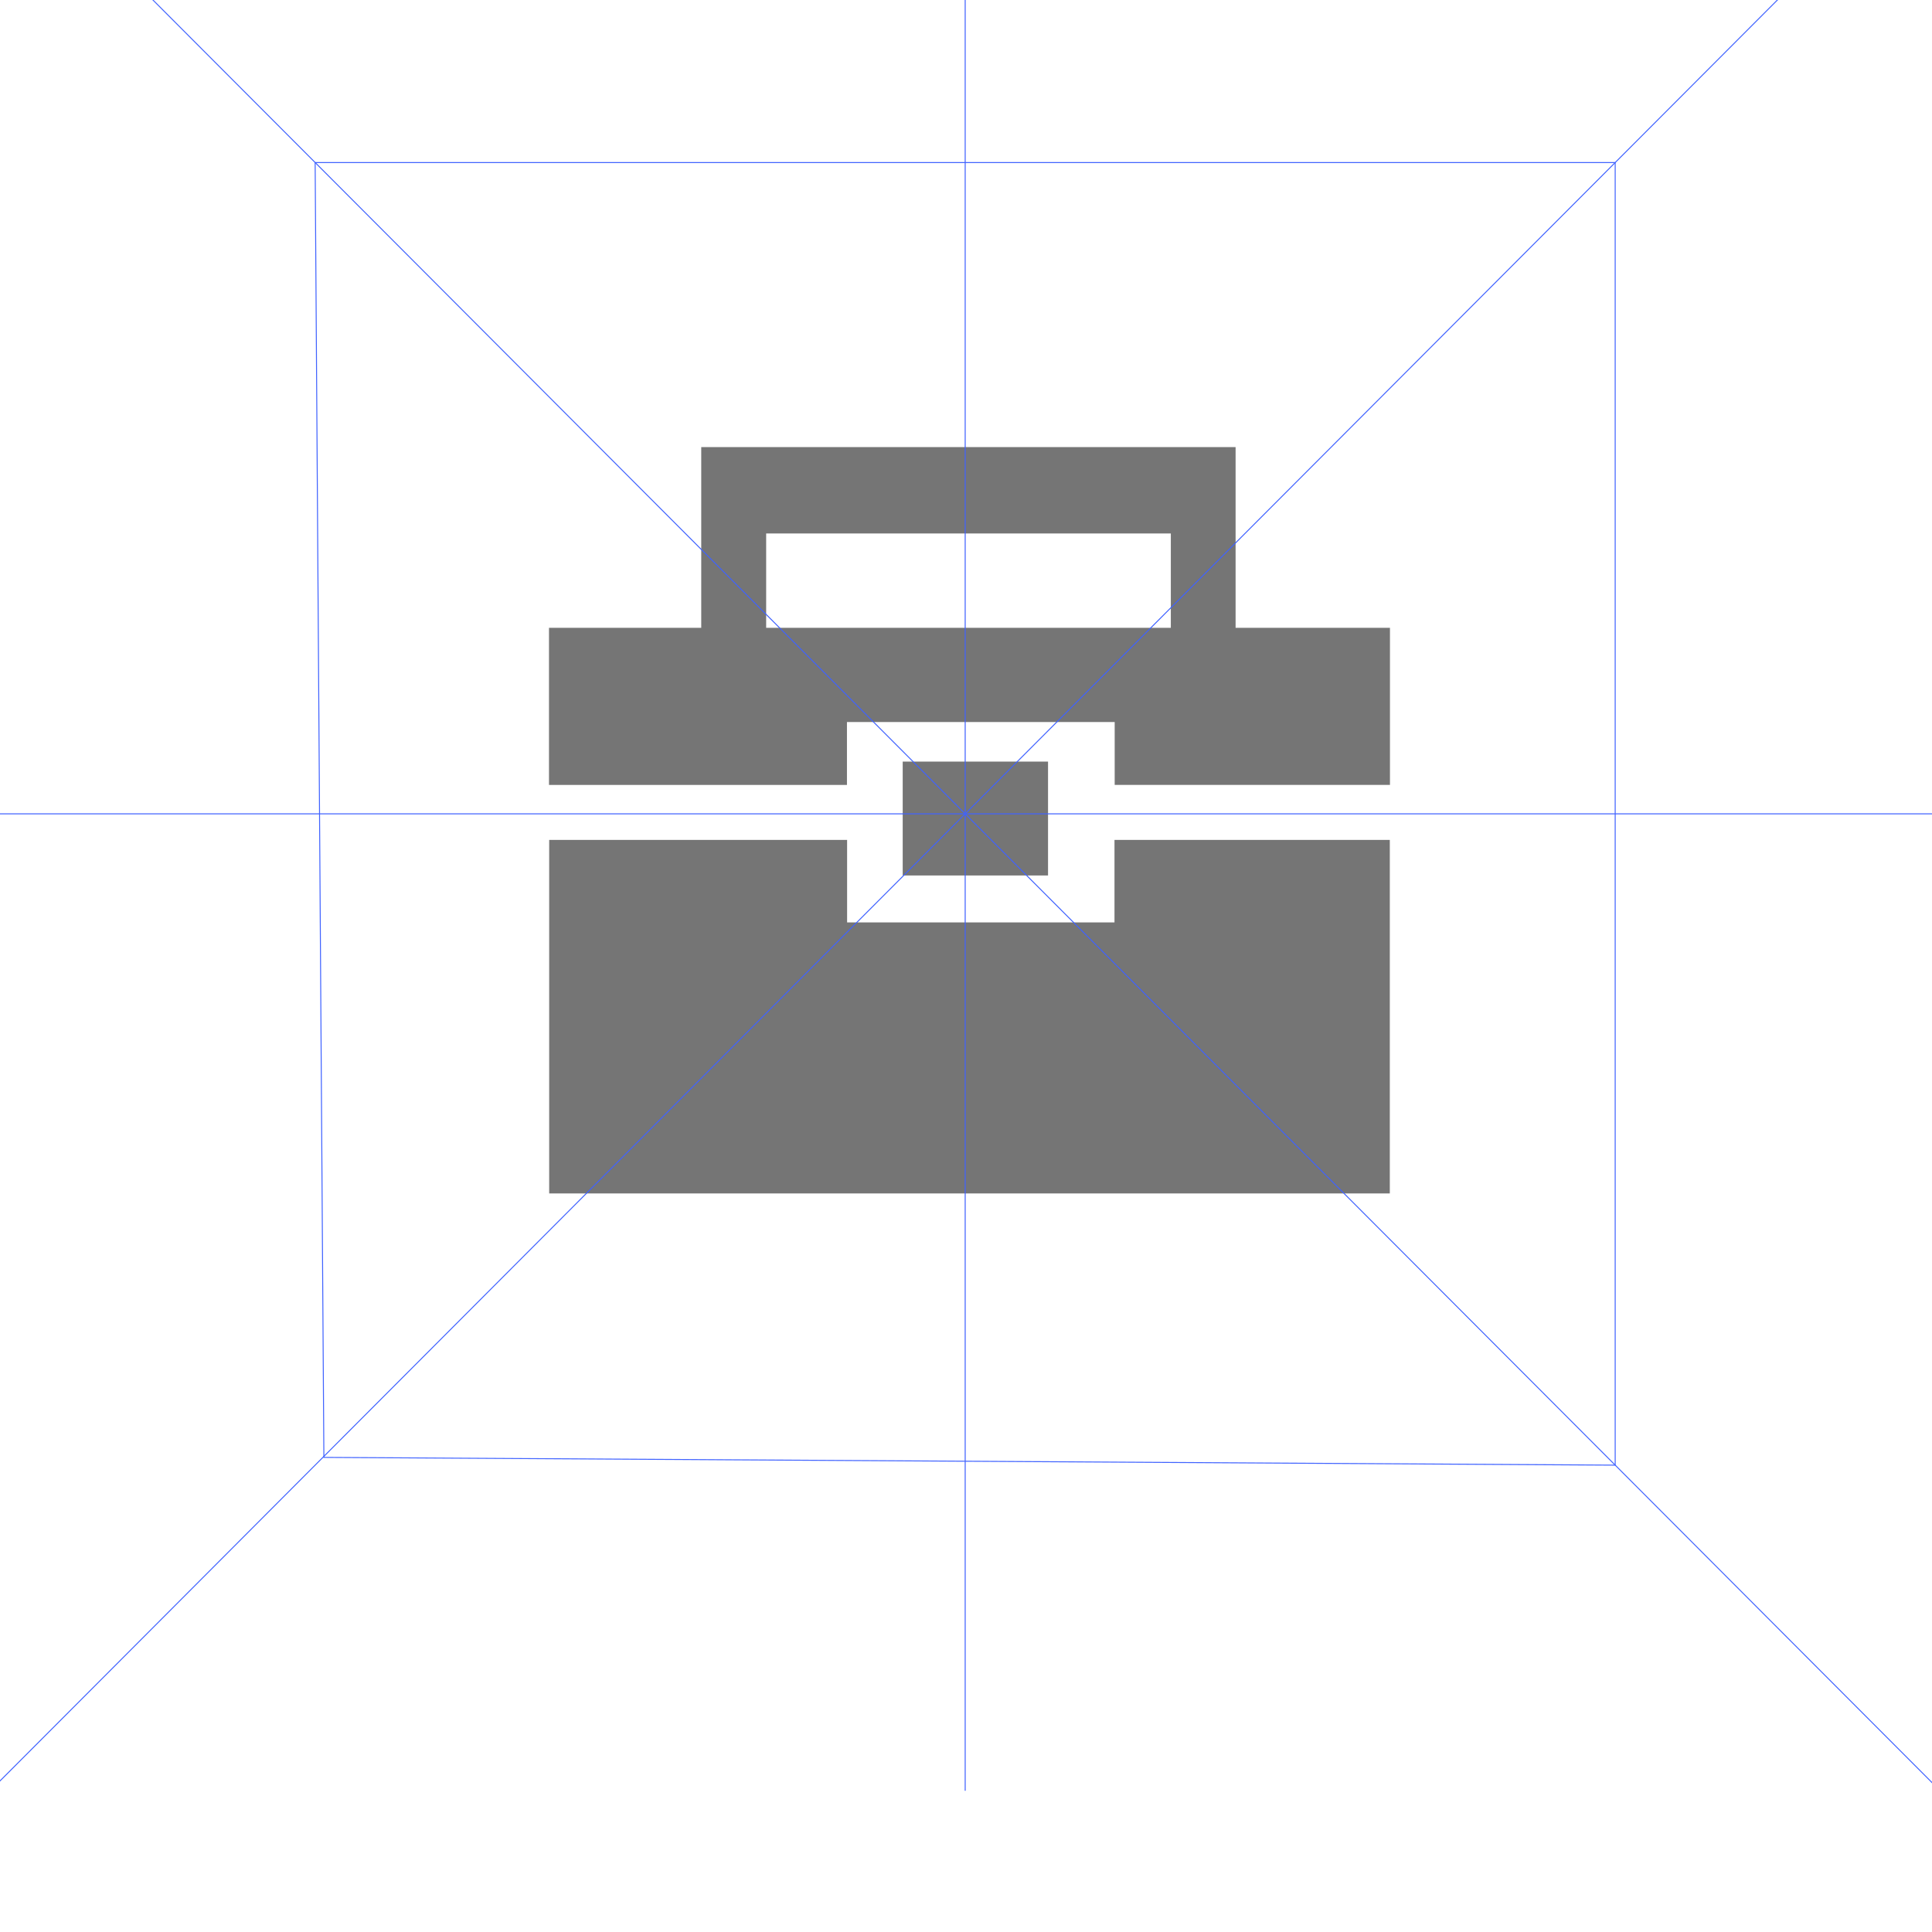
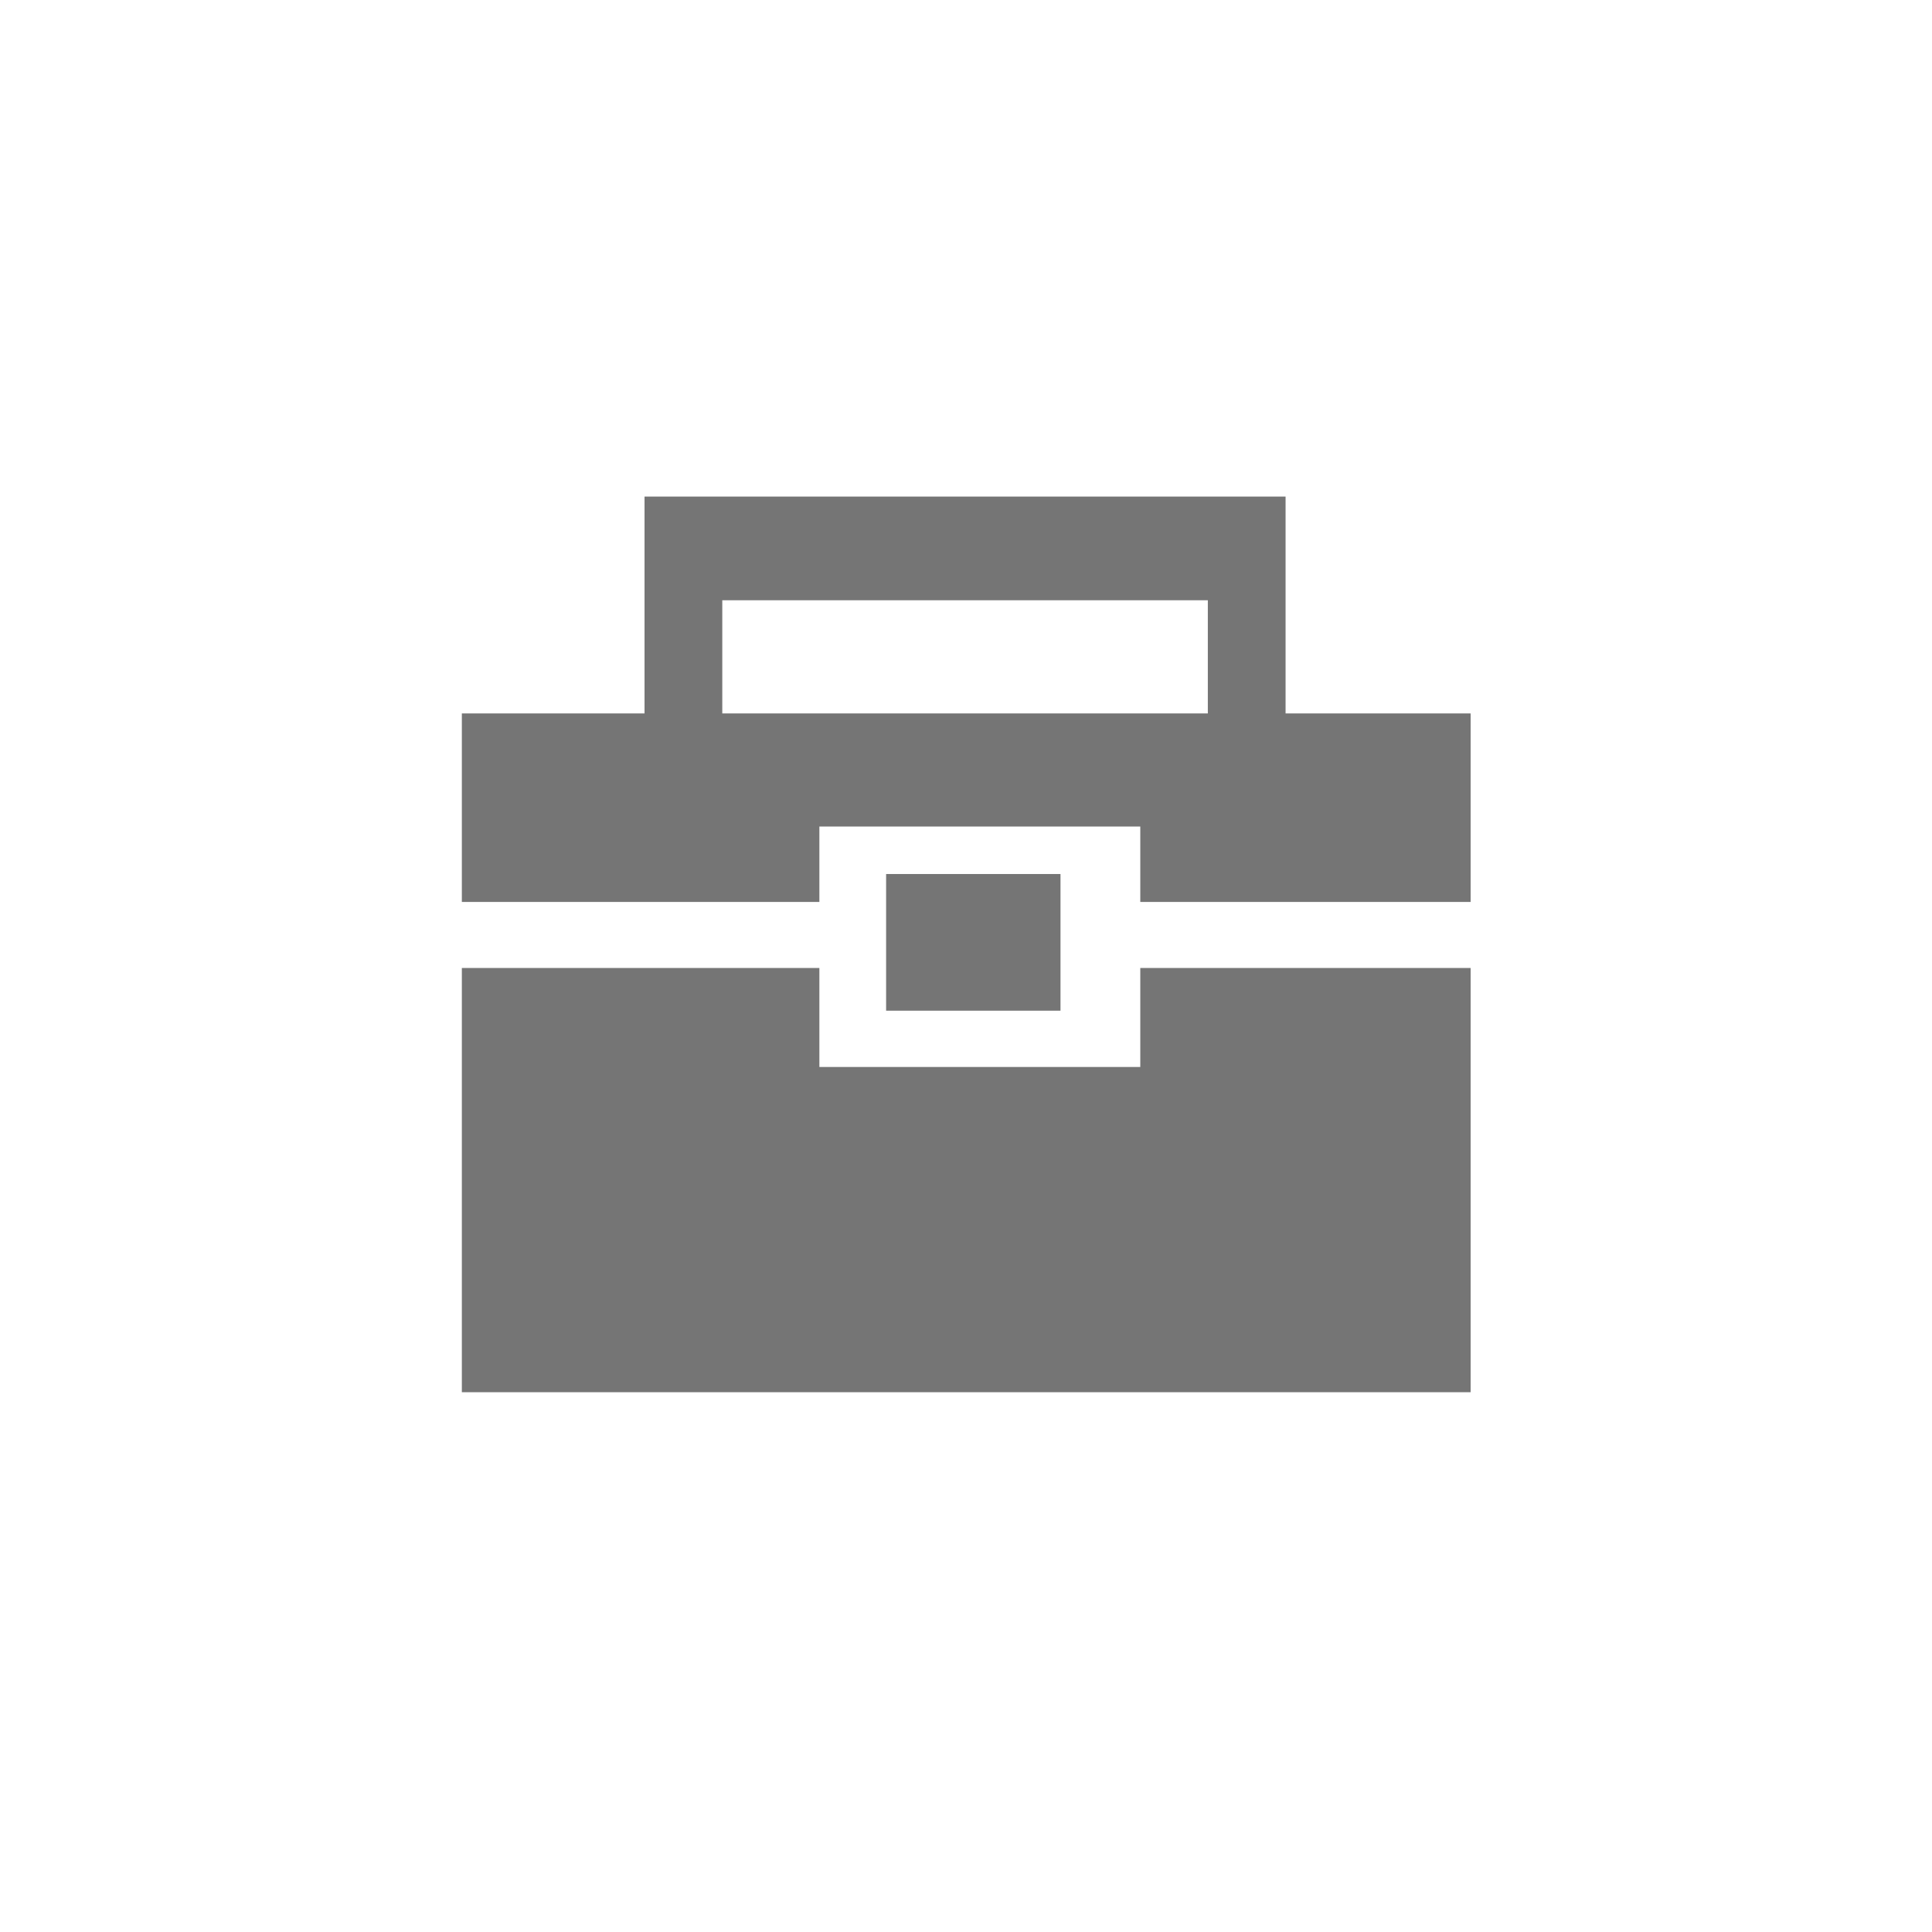
<svg xmlns="http://www.w3.org/2000/svg" viewBox="0 0 500 500">
  <defs>
-     <style>.cls-1{fill:#757575;stroke:#757575;stroke-width:3.04px;}.cls-1,.cls-2{stroke-miterlimit:10;}.cls-2{fill:none;stroke:#3f62ff;stroke-width:0.25px;}</style>
+     <style>.cls-1{fill:#757575;stroke:#757575;stroke-miterlimit:10;stroke-width:3.65px;}</style>
  </defs>
  <g id="Layer_2" data-name="Layer 2">
-     <polygon class="cls-1" points="289.95 218.89 289.95 240.24 217.71 240.24 217.71 218.89 143.65 218.89 143.65 307.34 358.16 307.34 358.16 218.89 289.95 218.89" />
-     <path class="cls-1" d="M318.25,164V117.23H183V164h-39.4v37.62h74.07V185.34H290v16.27h68.2V164Zm-121.49,0V136.54H304.53V164Z" />
-     <rect class="cls-1" x="235.14" y="198.62" width="34.57" height="26.43" />
-   </g>
-   <g id="Guias">
-     <line class="cls-2" x1="-0.55" y1="-40.21" x2="500.12" y2="461.45" />
-     <line class="cls-2" x1="-0.55" y1="461.45" x2="500.12" y2="-40.21" />
-     <polygon class="cls-2" points="418.01 379.18 83.82 377.17 81.56 42.07 418.01 42.07 418.01 379.18" />
-     <line class="cls-2" x1="-0.55" y1="210.62" x2="500.12" y2="210.62" />
-     <line class="cls-2" x1="249.79" y1="-42.21" x2="249.79" y2="463.45" />
+     <polygon class="cls-1" points="296.93 252.34 296.93 277.96 210.23 277.96 210.23 252.34 121.35 252.34 121.35 358.48 378.77 358.48 378.77 252.34 296.93 252.34" />
+     <path class="cls-1" d="M330.88,186.46V130.34H168.63v56.12H121.35V231.6h88.88V212.08h86.7V231.6h81.84V186.46Zm-145.78,0V153.52H314.41v32.94Z" />
+     <rect class="cls-1" x="231.15" y="228.02" width="41.48" height="31.72" />
  </g>
</svg>
